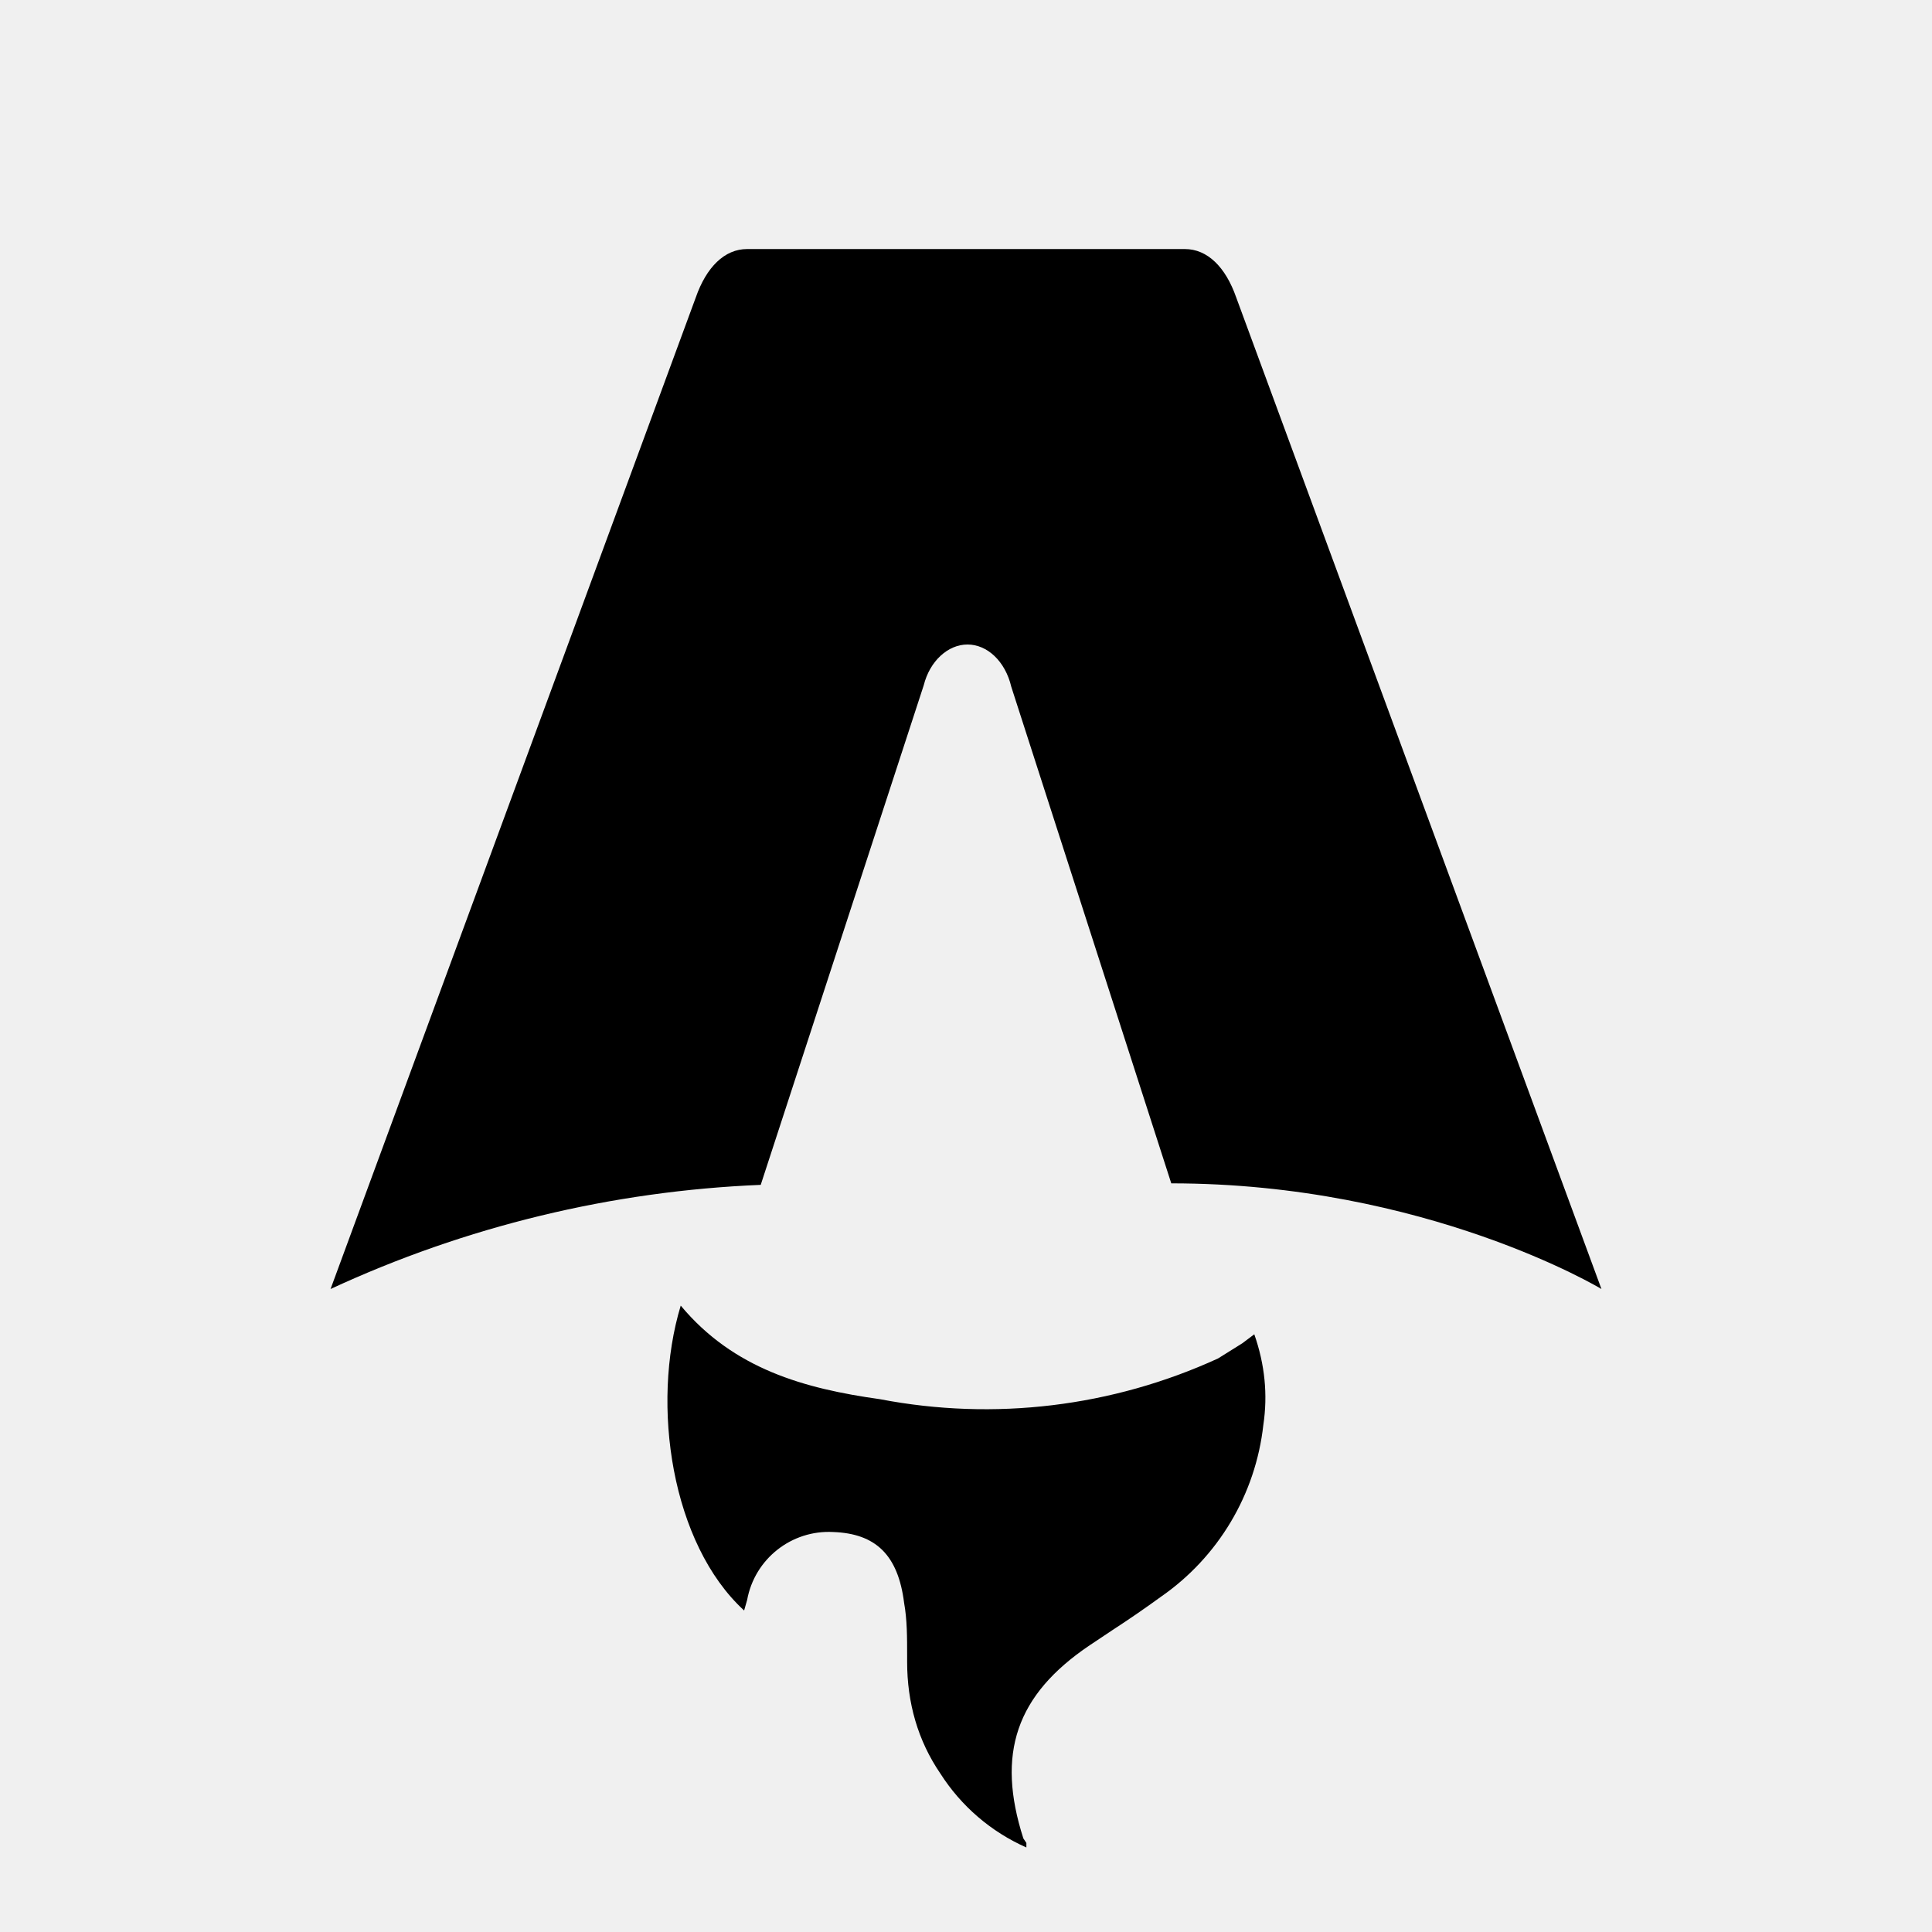
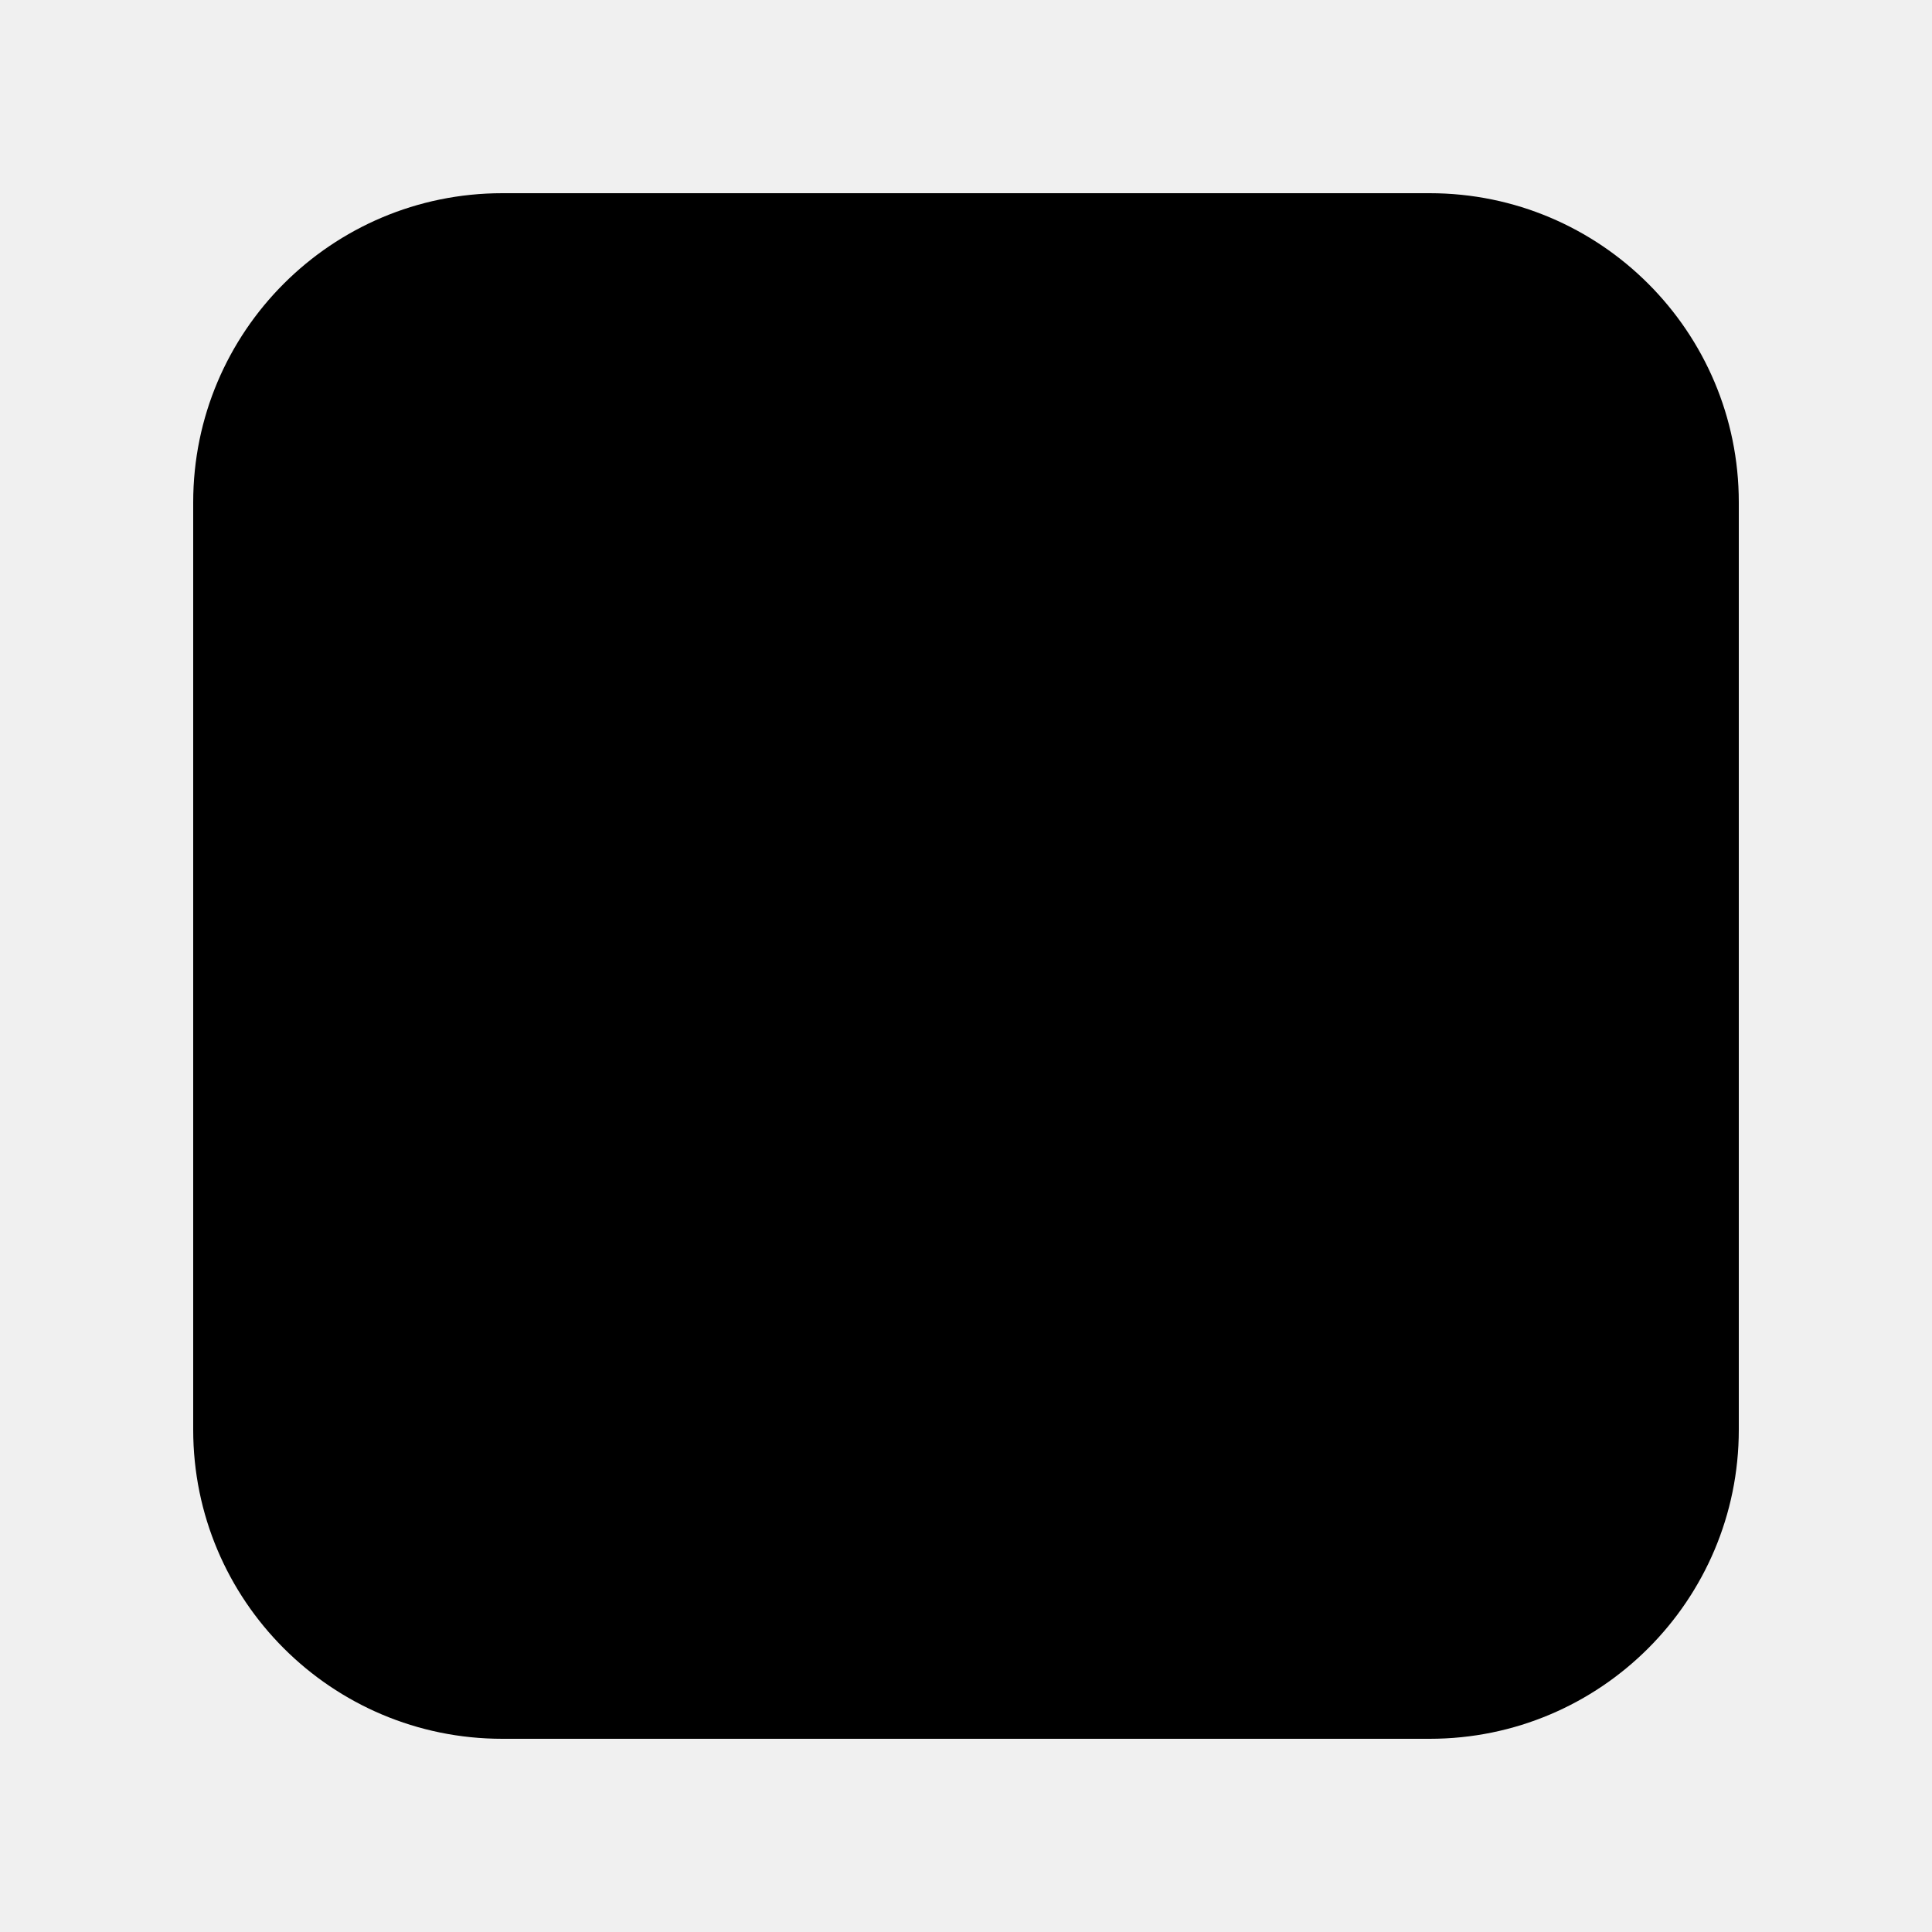
- <svg xmlns="http://www.w3.org/2000/svg" fill="none" viewBox="0 0 128 128">
-   <path d="M50.4 78.5a75.1 75.1 0 0 0-28.5 6.9l24.2-65.7c.7-2 1.9-3.2 3.4-3.2h29c1.5 0 2.7 1.2 3.4 3.2l24.2 65.7s-11.6-7-28.5-7L67 45.5c-.4-1.7-1.6-2.8-2.9-2.8-1.3 0-2.5 1.1-2.9 2.7L50.4 78.5Zm-1.1 28.2Zm-4.2-20.2c-2 6.6-.6 15.8 4.2 20.2a17.5 17.5 0 0 1 .2-.7 5.5 5.5 0 0 1 5.7-4.5c2.8.1 4.3 1.5 4.7 4.7.2 1.1.2 2.3.2 3.5v.4c0 2.7.7 5.2 2.2 7.4a13 13 0 0 0 5.7 4.9v-.3l-.2-.3c-1.8-5.6-.5-9.5 4.4-12.8l1.5-1a73 73 0 0 0 3.2-2.2 16 16 0 0 0 6.8-11.4c.3-2 .1-4-.6-6l-.8.6-1.6 1a37 37 0 0 1-22.4 2.7c-5-.7-9.7-2-13.2-6.2Z" />
+ <svg xmlns="http://www.w3.org/2000/svg" viewBox="0 0 100 100">
  <style>
-         path { fill: #000; }
-         @media (prefers-color-scheme: dark) {
-             path { fill: #FFF; }
-         }
-     </style>
+     @media (prefers-color-scheme: light) {
+       .bg { fill: #6366f1; }
+       .letter { fill: white; }
+     }
+     @media (prefers-color-scheme: dark) {
+       .bg { fill: #3b82f6; }
+       .letter { fill: white; }
+     }
+   </style>
+   <rect class="bg" x="10" y="10" width="80" height="80" rx="16" />
+   <path class="letter" d="M 35,35 L 50,60 L 65,35 L 72,35 L 53,70 L 47,70 L 28,35 Z" stroke-linejoin="round" />
</svg>
